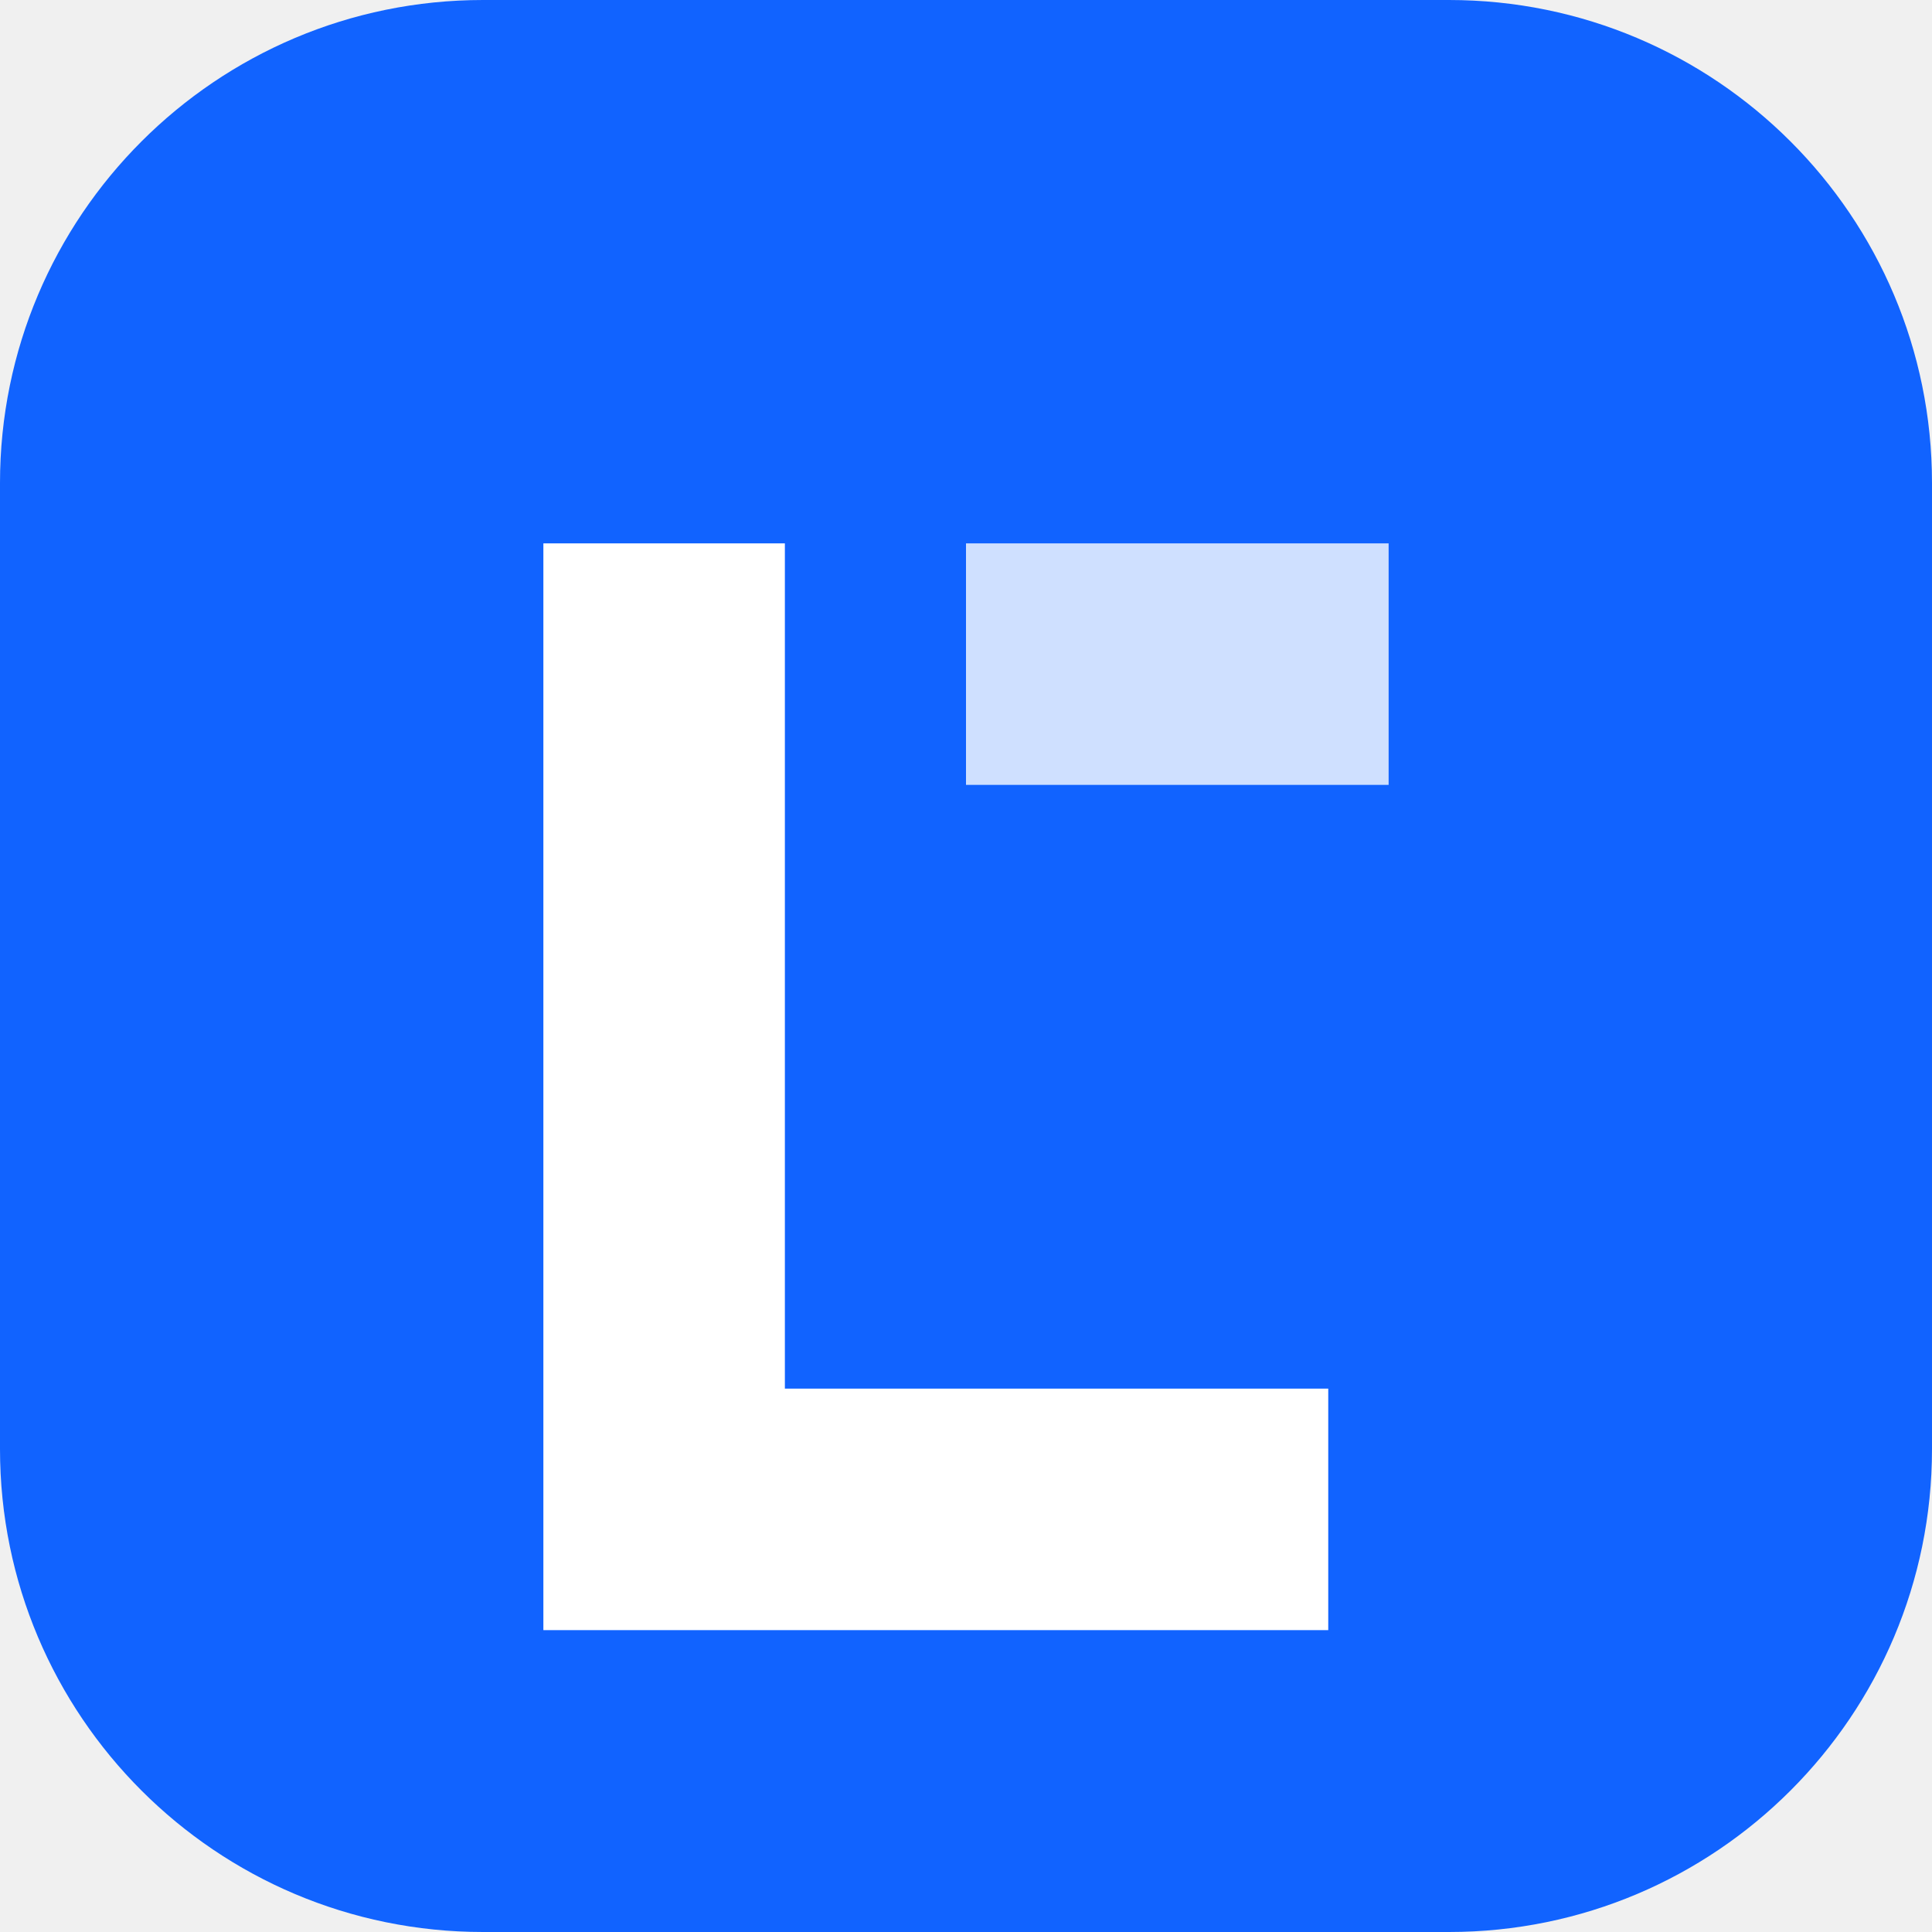
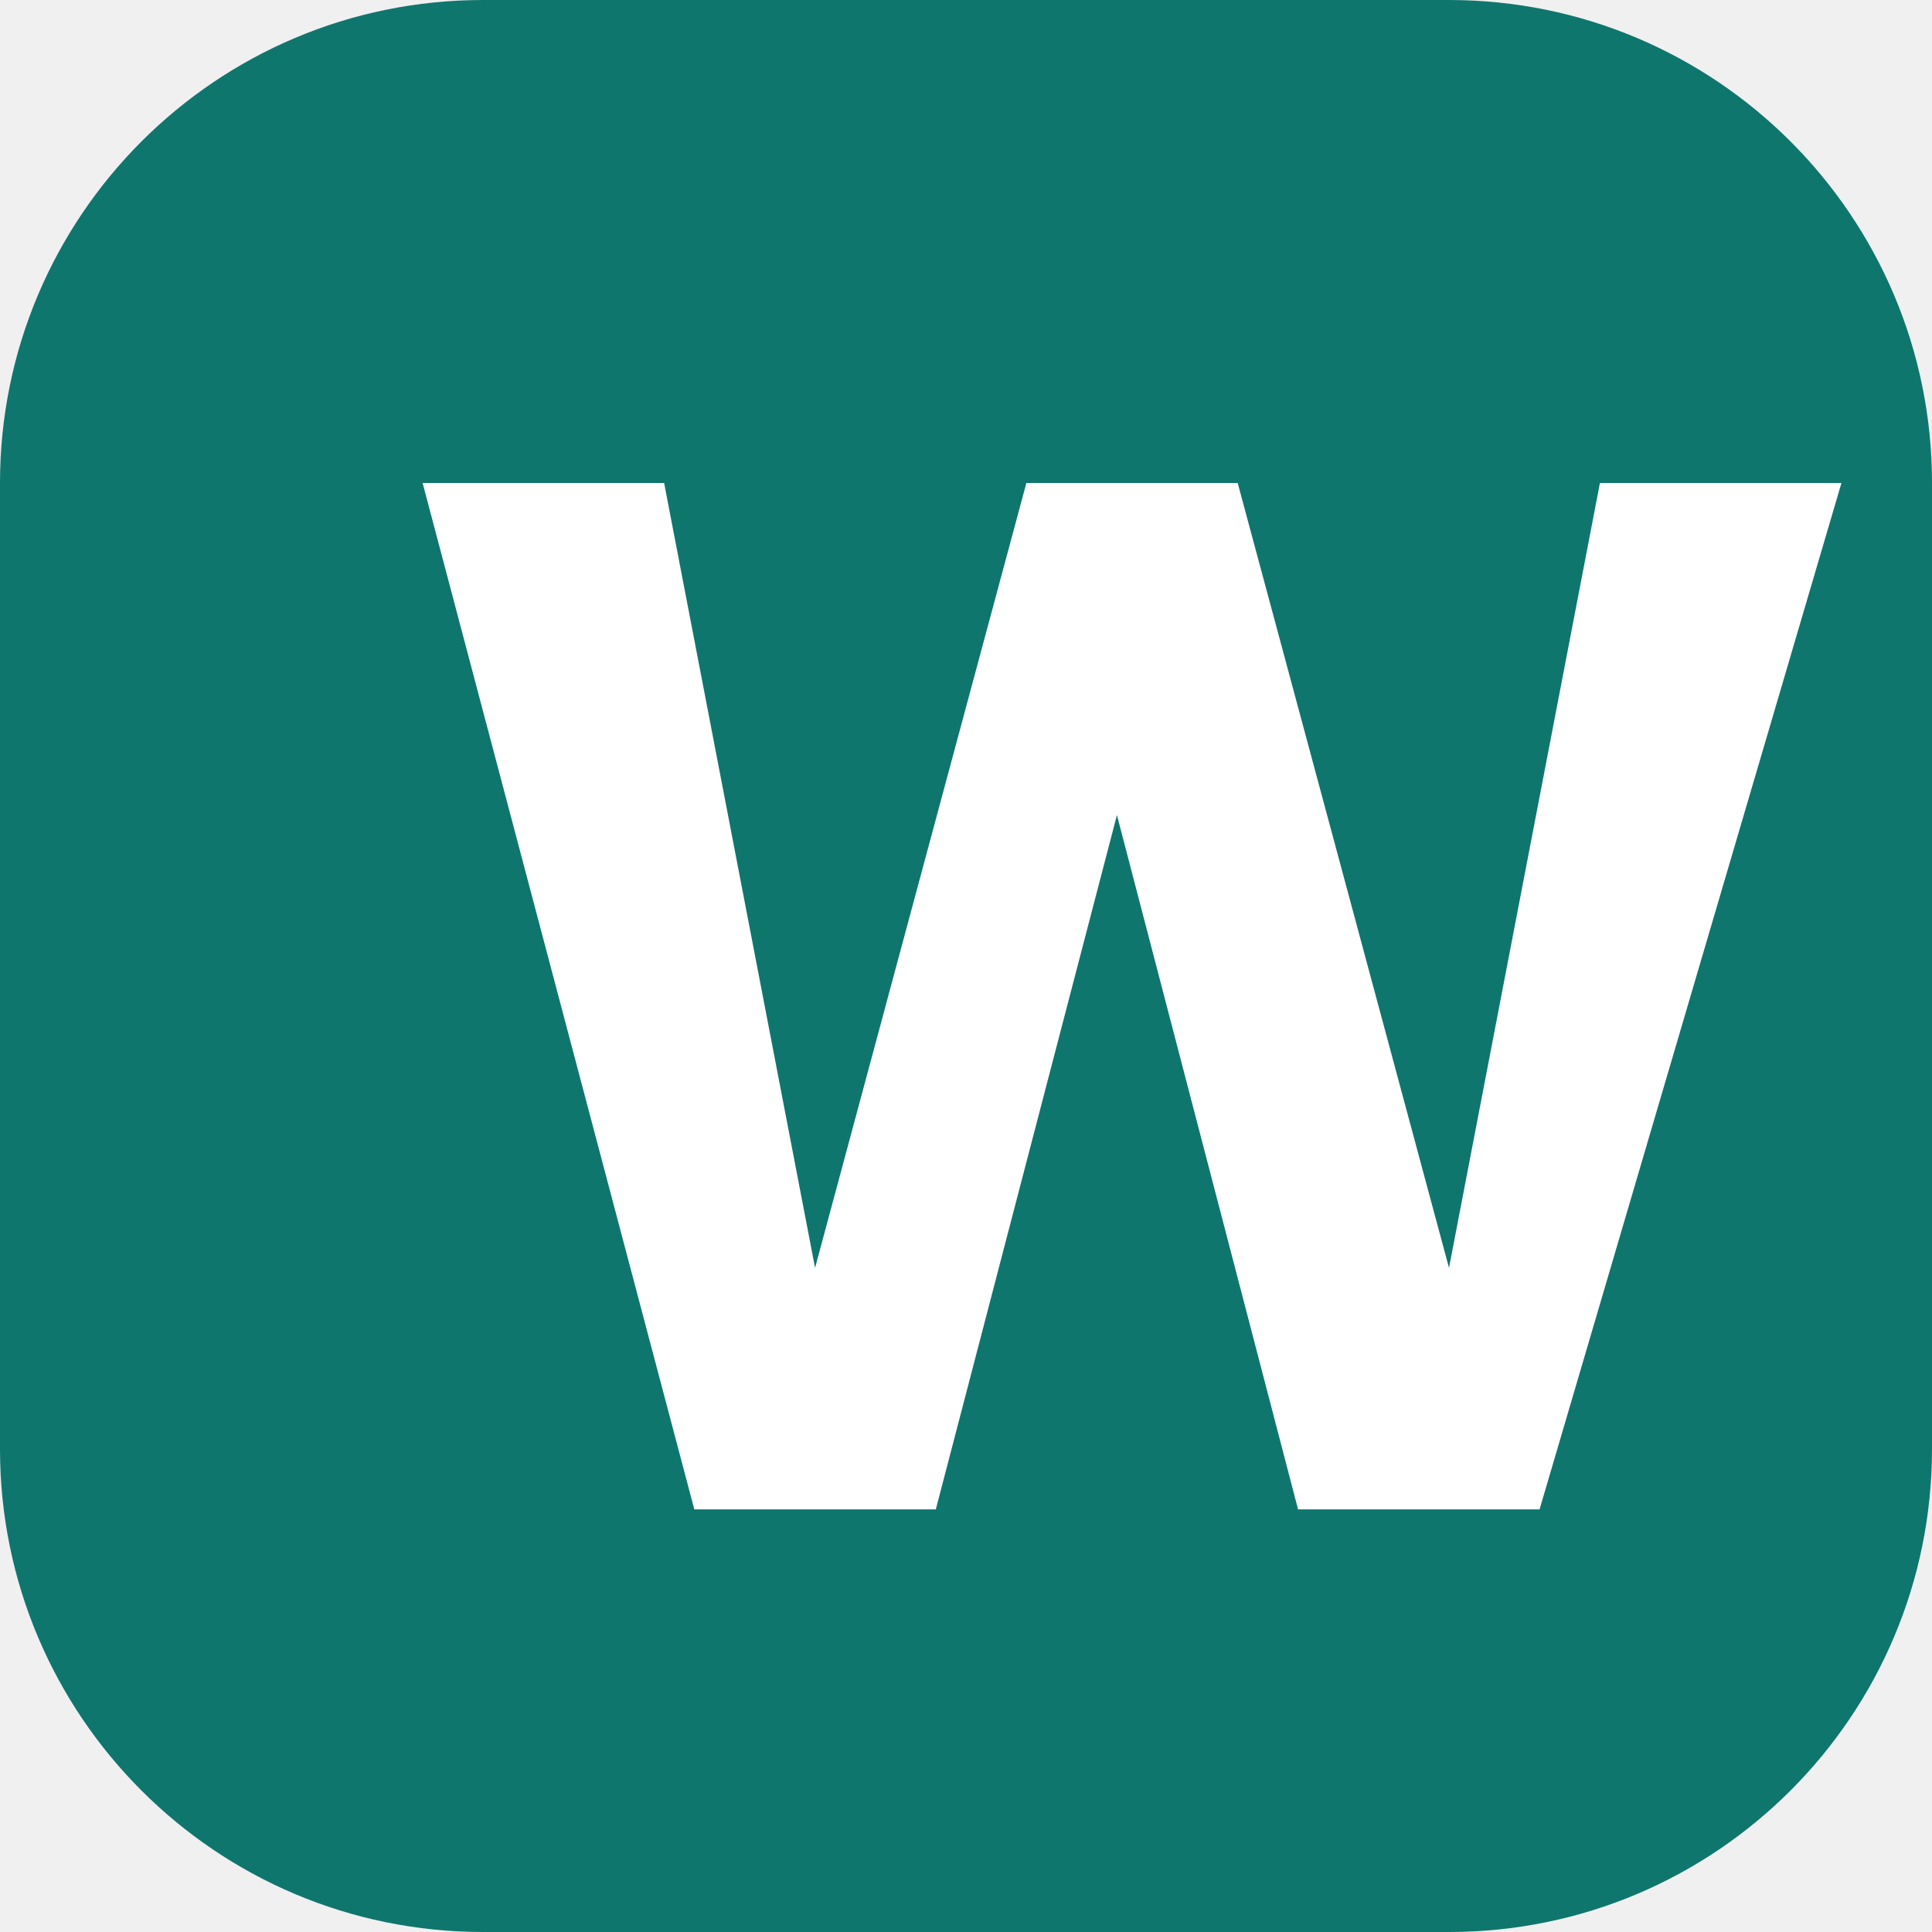
- <svg xmlns="http://www.w3.org/2000/svg" viewBox="0 0 64 64" role="img" aria-label="LegalAxis favicon">
-   <rect width="64" height="64" rx="16" fill="#1163ff" />
-   <path d="M18 18h8v28h18v8H18Z" fill="#ffffff" />
-   <path d="M32 18h14v8H32Z" fill="#cfe0ff" />
+ <svg xmlns="http://www.w3.org/2000/svg" viewBox="0 0 64 64" role="img" aria-label="Wadhwani Associates favicon">
+   <rect width="64" height="64" rx="16" fill="#0f766e" />
+   <path d="M14 16h8l5 26 7-26h7l7 26 5-26h8L51 50h-8l-6-23-6 23h-8Z" fill="#ffffff" />
</svg>
